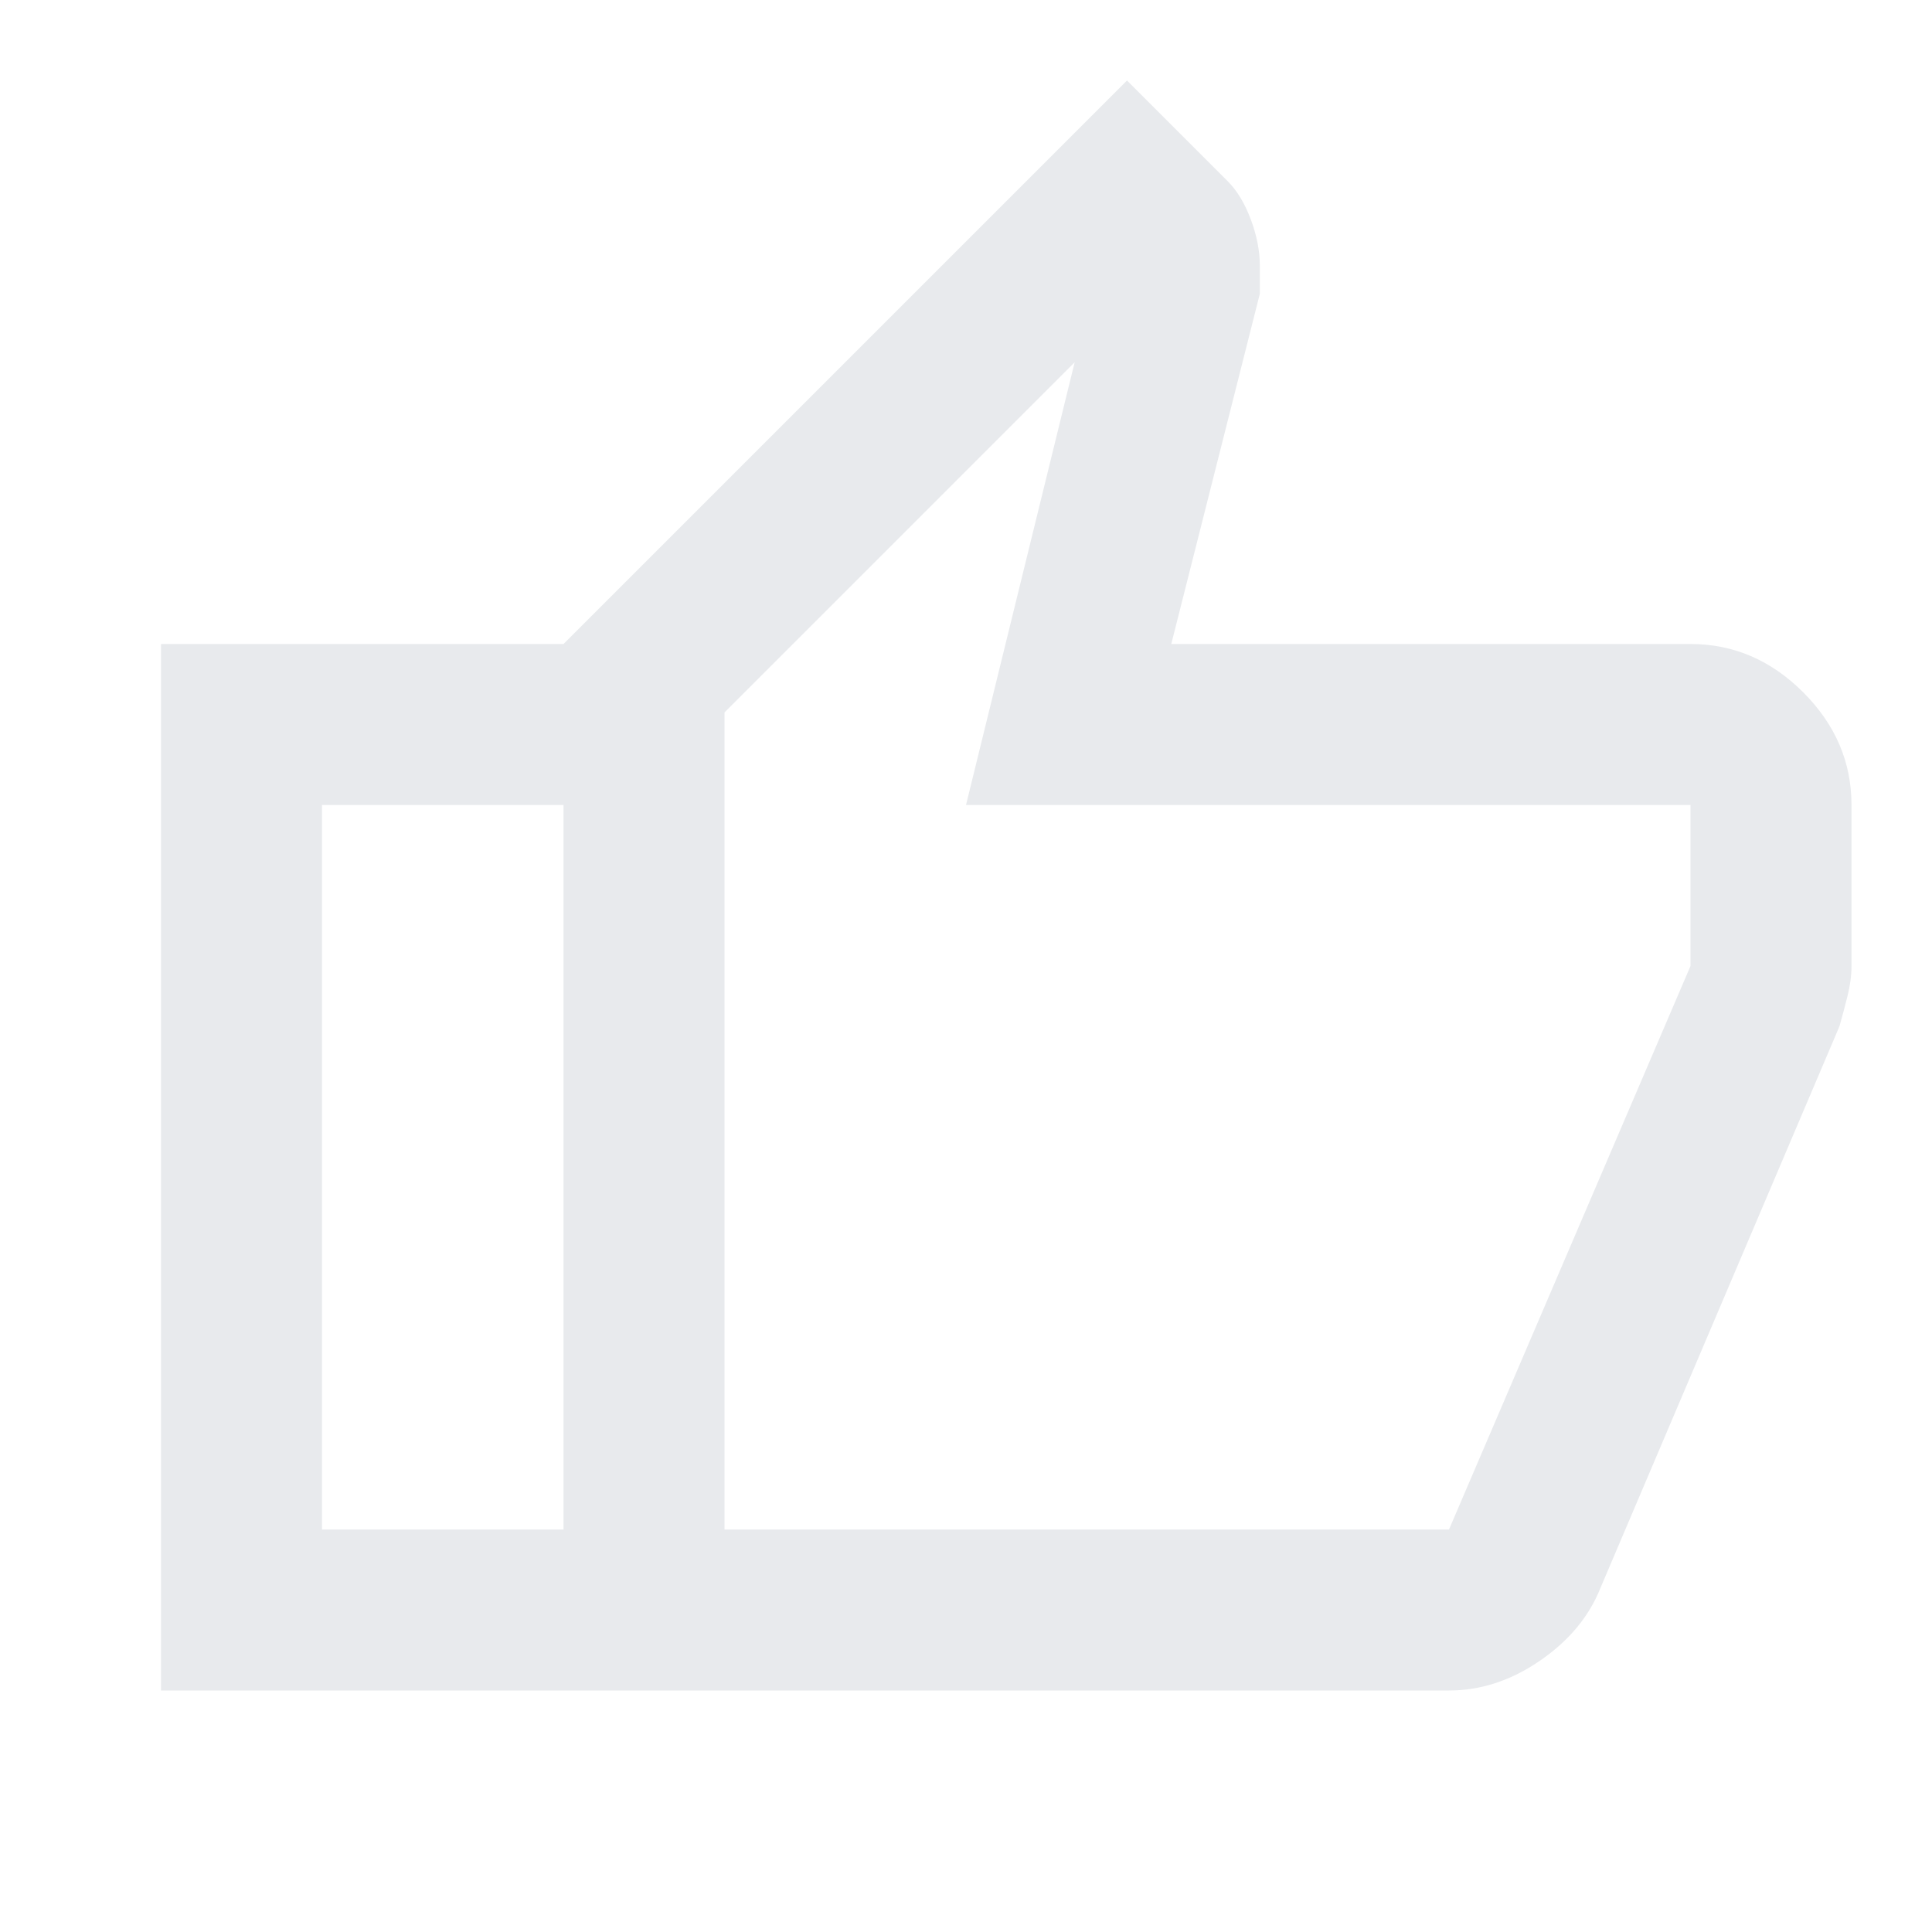
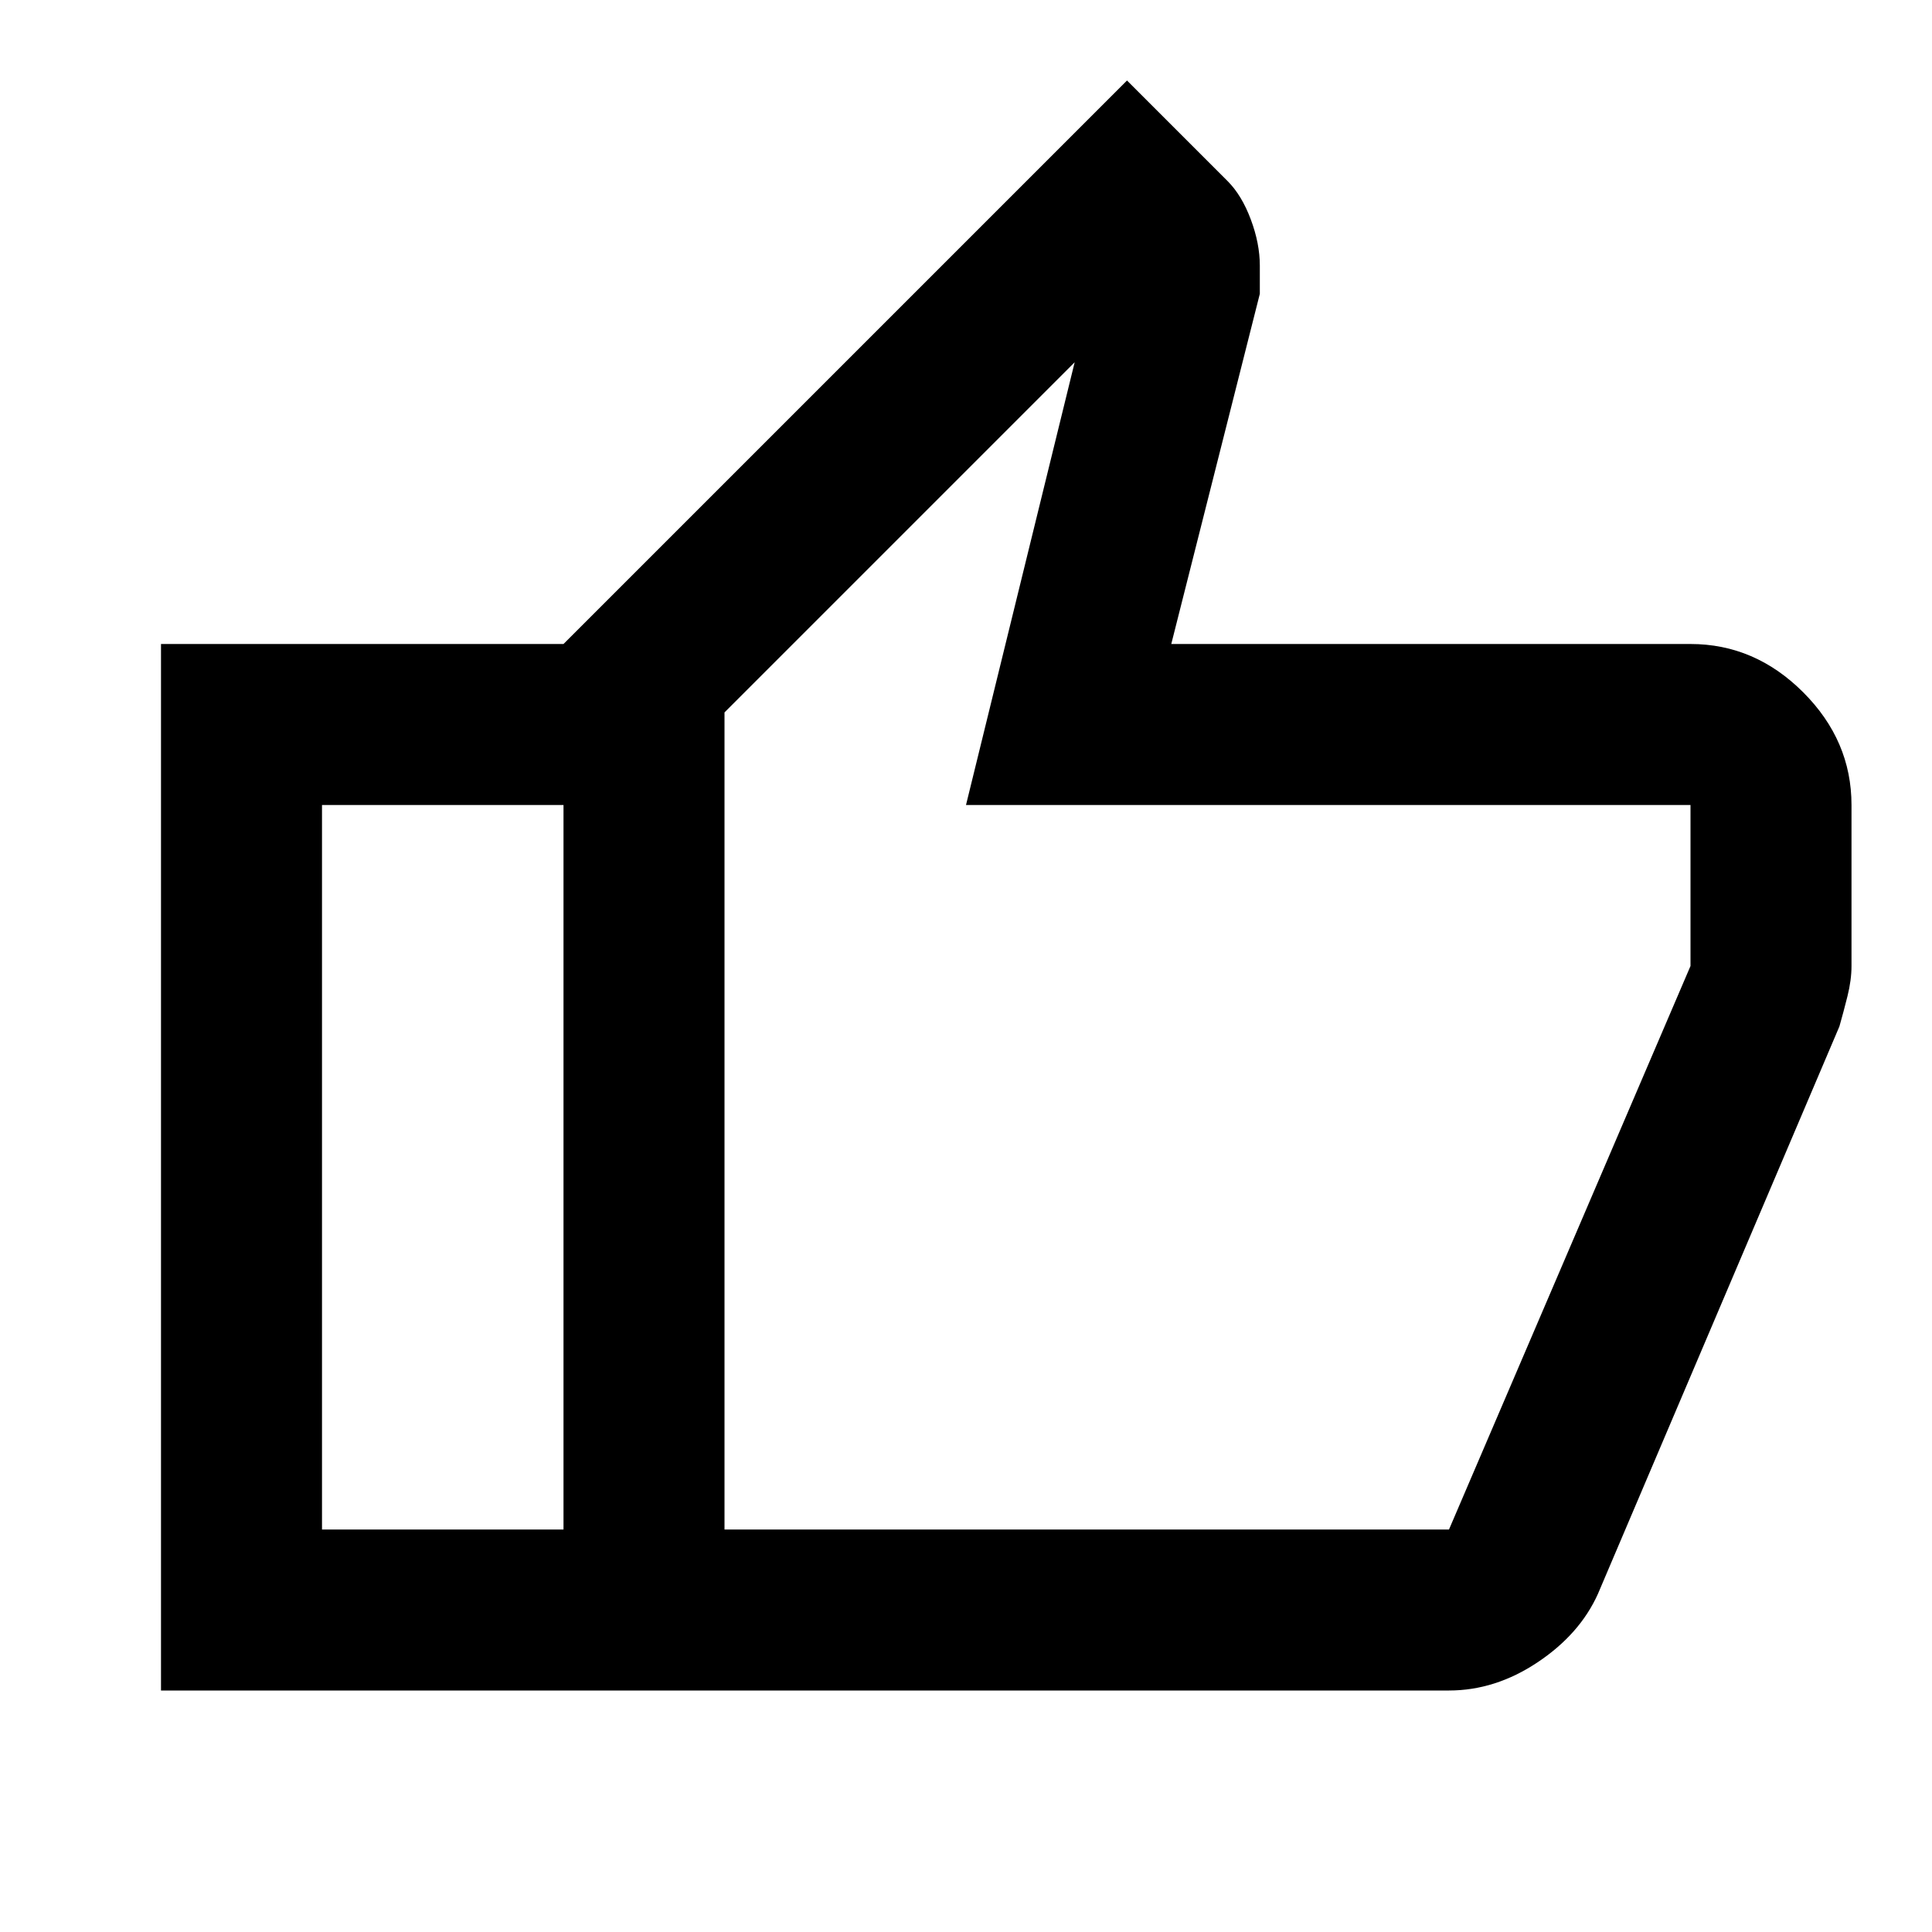
- <svg xmlns="http://www.w3.org/2000/svg" height="24px" viewBox="0 -960 960 960" width="24px" fill="#e8eaed">
+ <svg xmlns="http://www.w3.org/2000/svg" height="24px" viewBox="0 -960 960 960" width="24px" fill="0000">
  <path d="M720-120H280v-520l280-280 50 50q7 7 11.5 19t4.5 23v14l-44 174h258q32 0 56 24t24 56v80q0 7-2 15t-4 15L794-168q-9 20-30 34t-44 14Zm-360-80h360l120-280v-80H480l54-220-174 174v406Zm0-406v406-406Zm-80-34v80H160v360h120v80H80v-520h200Z" />
</svg>
